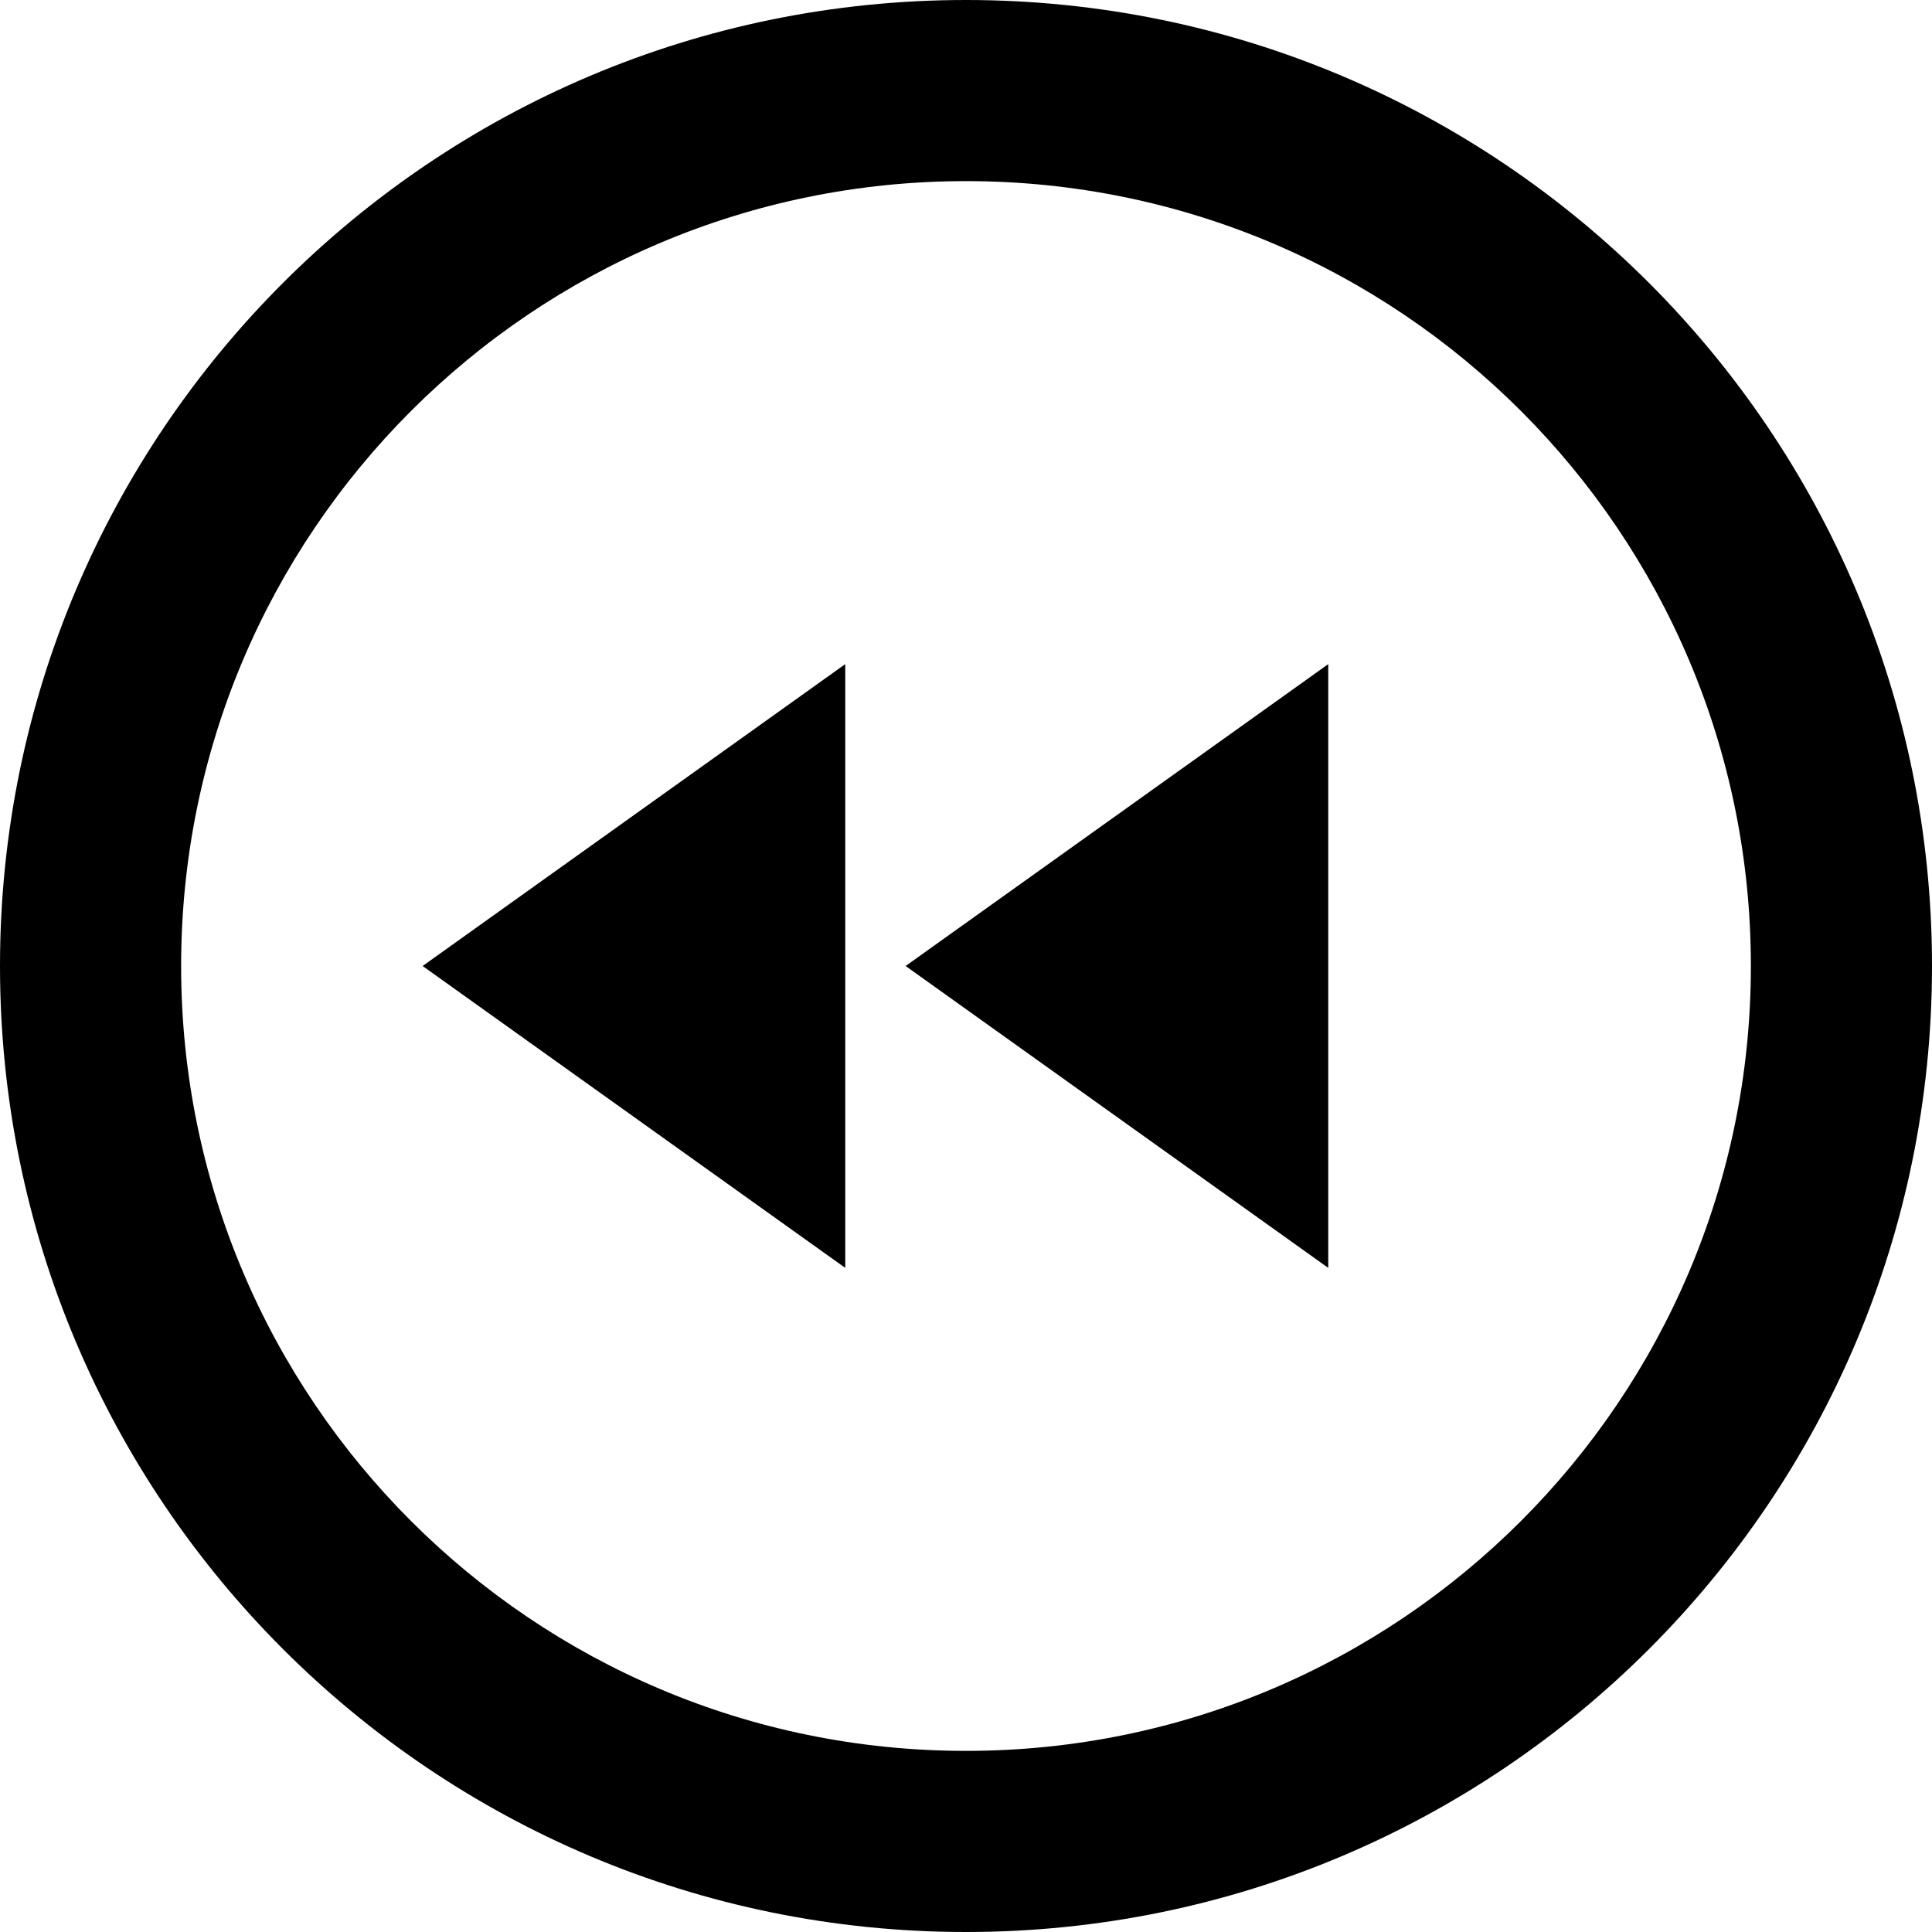
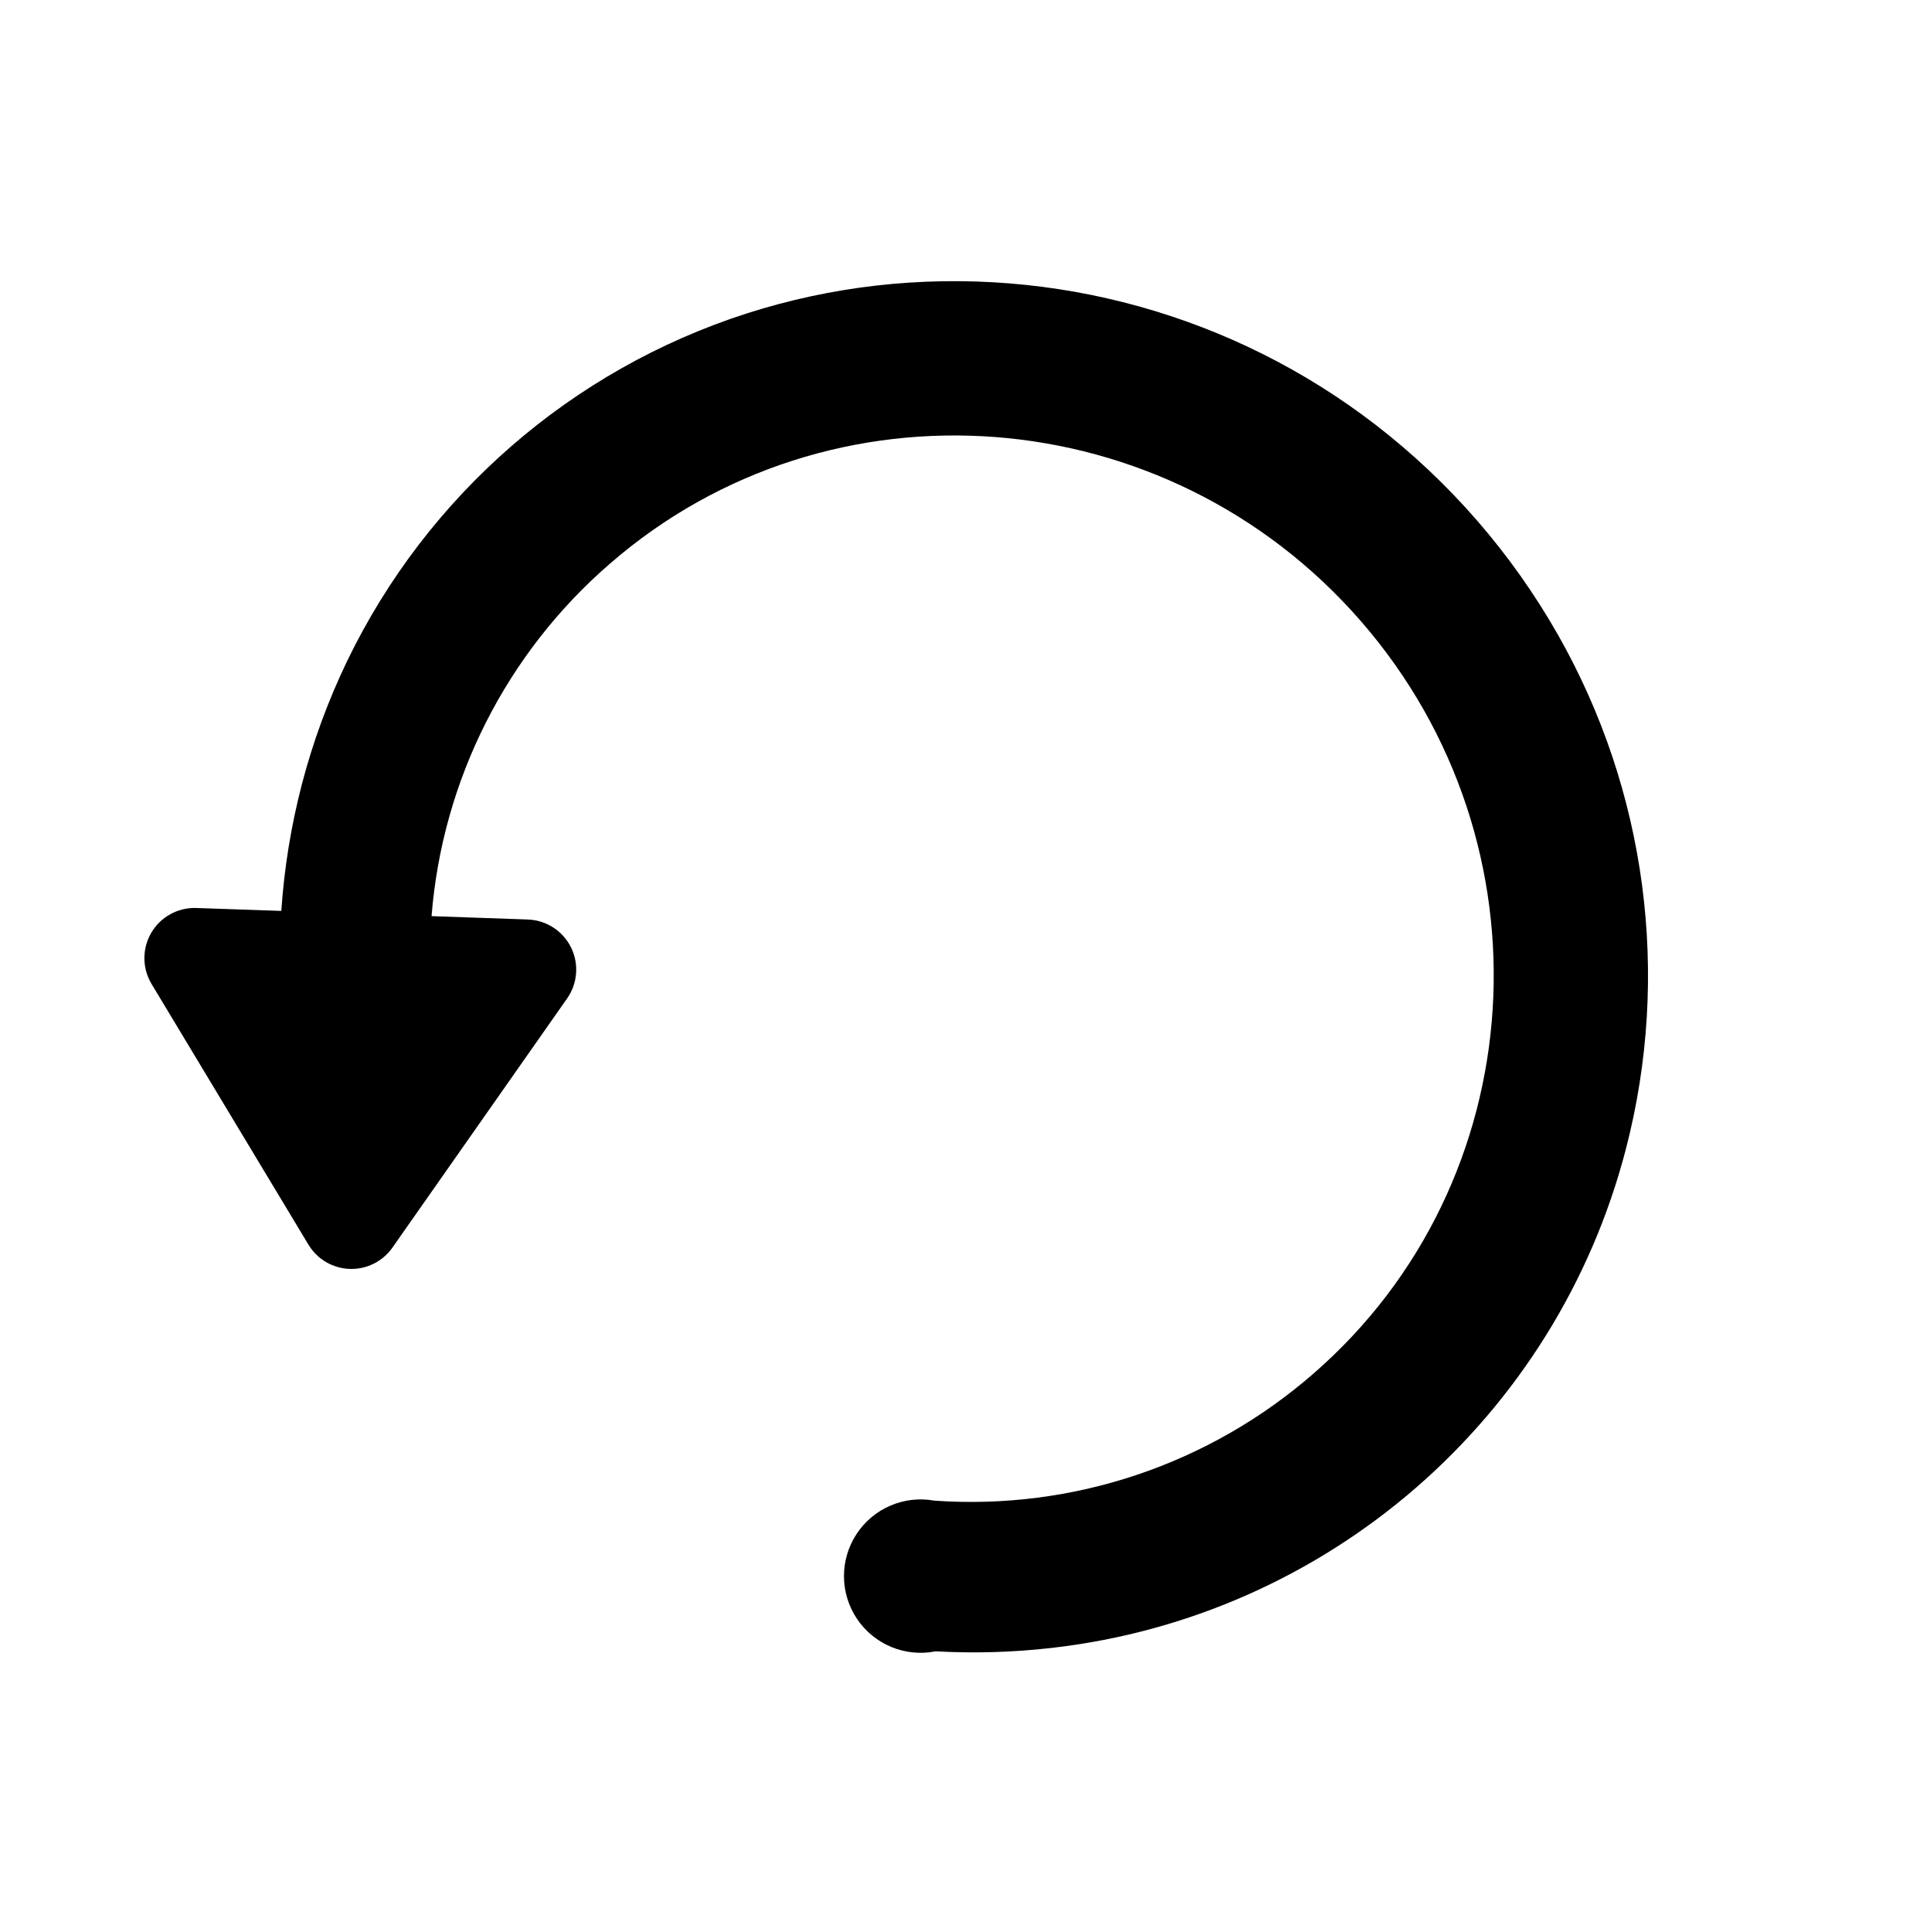
- <svg xmlns="http://www.w3.org/2000/svg" version="1.1" width="16" height="16" viewBox="0 0 16 16">
-   <path fill="#000000" d="M8 16c4.418 0 8-3.582 8-8s-3.582-8-8-8-8 3.582-8 8 3.582 8 8 8zM8 1.5c3.59 0 6.5 2.91 6.5 6.5s-2.91 6.5-6.5 6.5-6.5-2.91-6.5-6.5 2.91-6.5 6.5-6.5zM11 10.5l-3.5-2.5 3.5-2.5zM7 10.5l-3.5-2.5 3.5-2.5z" />
+ <svg xmlns="http://www.w3.org/2000/svg" width="153.892" height="154.061" viewBox="0 0 153.892 154.061">
+   <path id="Union_6" data-name="Union 6" d="M37.427,108.226l-23.9-4.194A4,4,0,0,1,11.3,97.365L15.923,92.4a54.781,54.781,0,0,1-6.53-7.842,54.082,54.082,0,0,1-5.071-9.212,53.634,53.634,0,0,1,0-42.223,54.082,54.082,0,0,1,5.071-9.212A55.083,55.083,0,0,1,43.916,1.1a56.272,56.272,0,0,1,22.169,0,55.025,55.025,0,0,1,34.522,22.811,53.586,53.586,0,0,1,0,60.647,54.7,54.7,0,0,1-5.885,7.19,6.116,6.116,0,1,1-9.133-7.808A41.559,41.559,0,0,0,97.778,54.464c0-23.274-19.19-42.209-42.778-42.209S12.222,31.19,12.222,54.464A41.5,41.5,0,0,0,24.1,83.63l5.239-5.618a4,4,0,0,1,6.808,1.763L42,103.322a4,4,0,0,1-3.866,4.966A4.089,4.089,0,0,1,37.427,108.226Z" transform="translate(81.726) rotate(49)" />
</svg>
